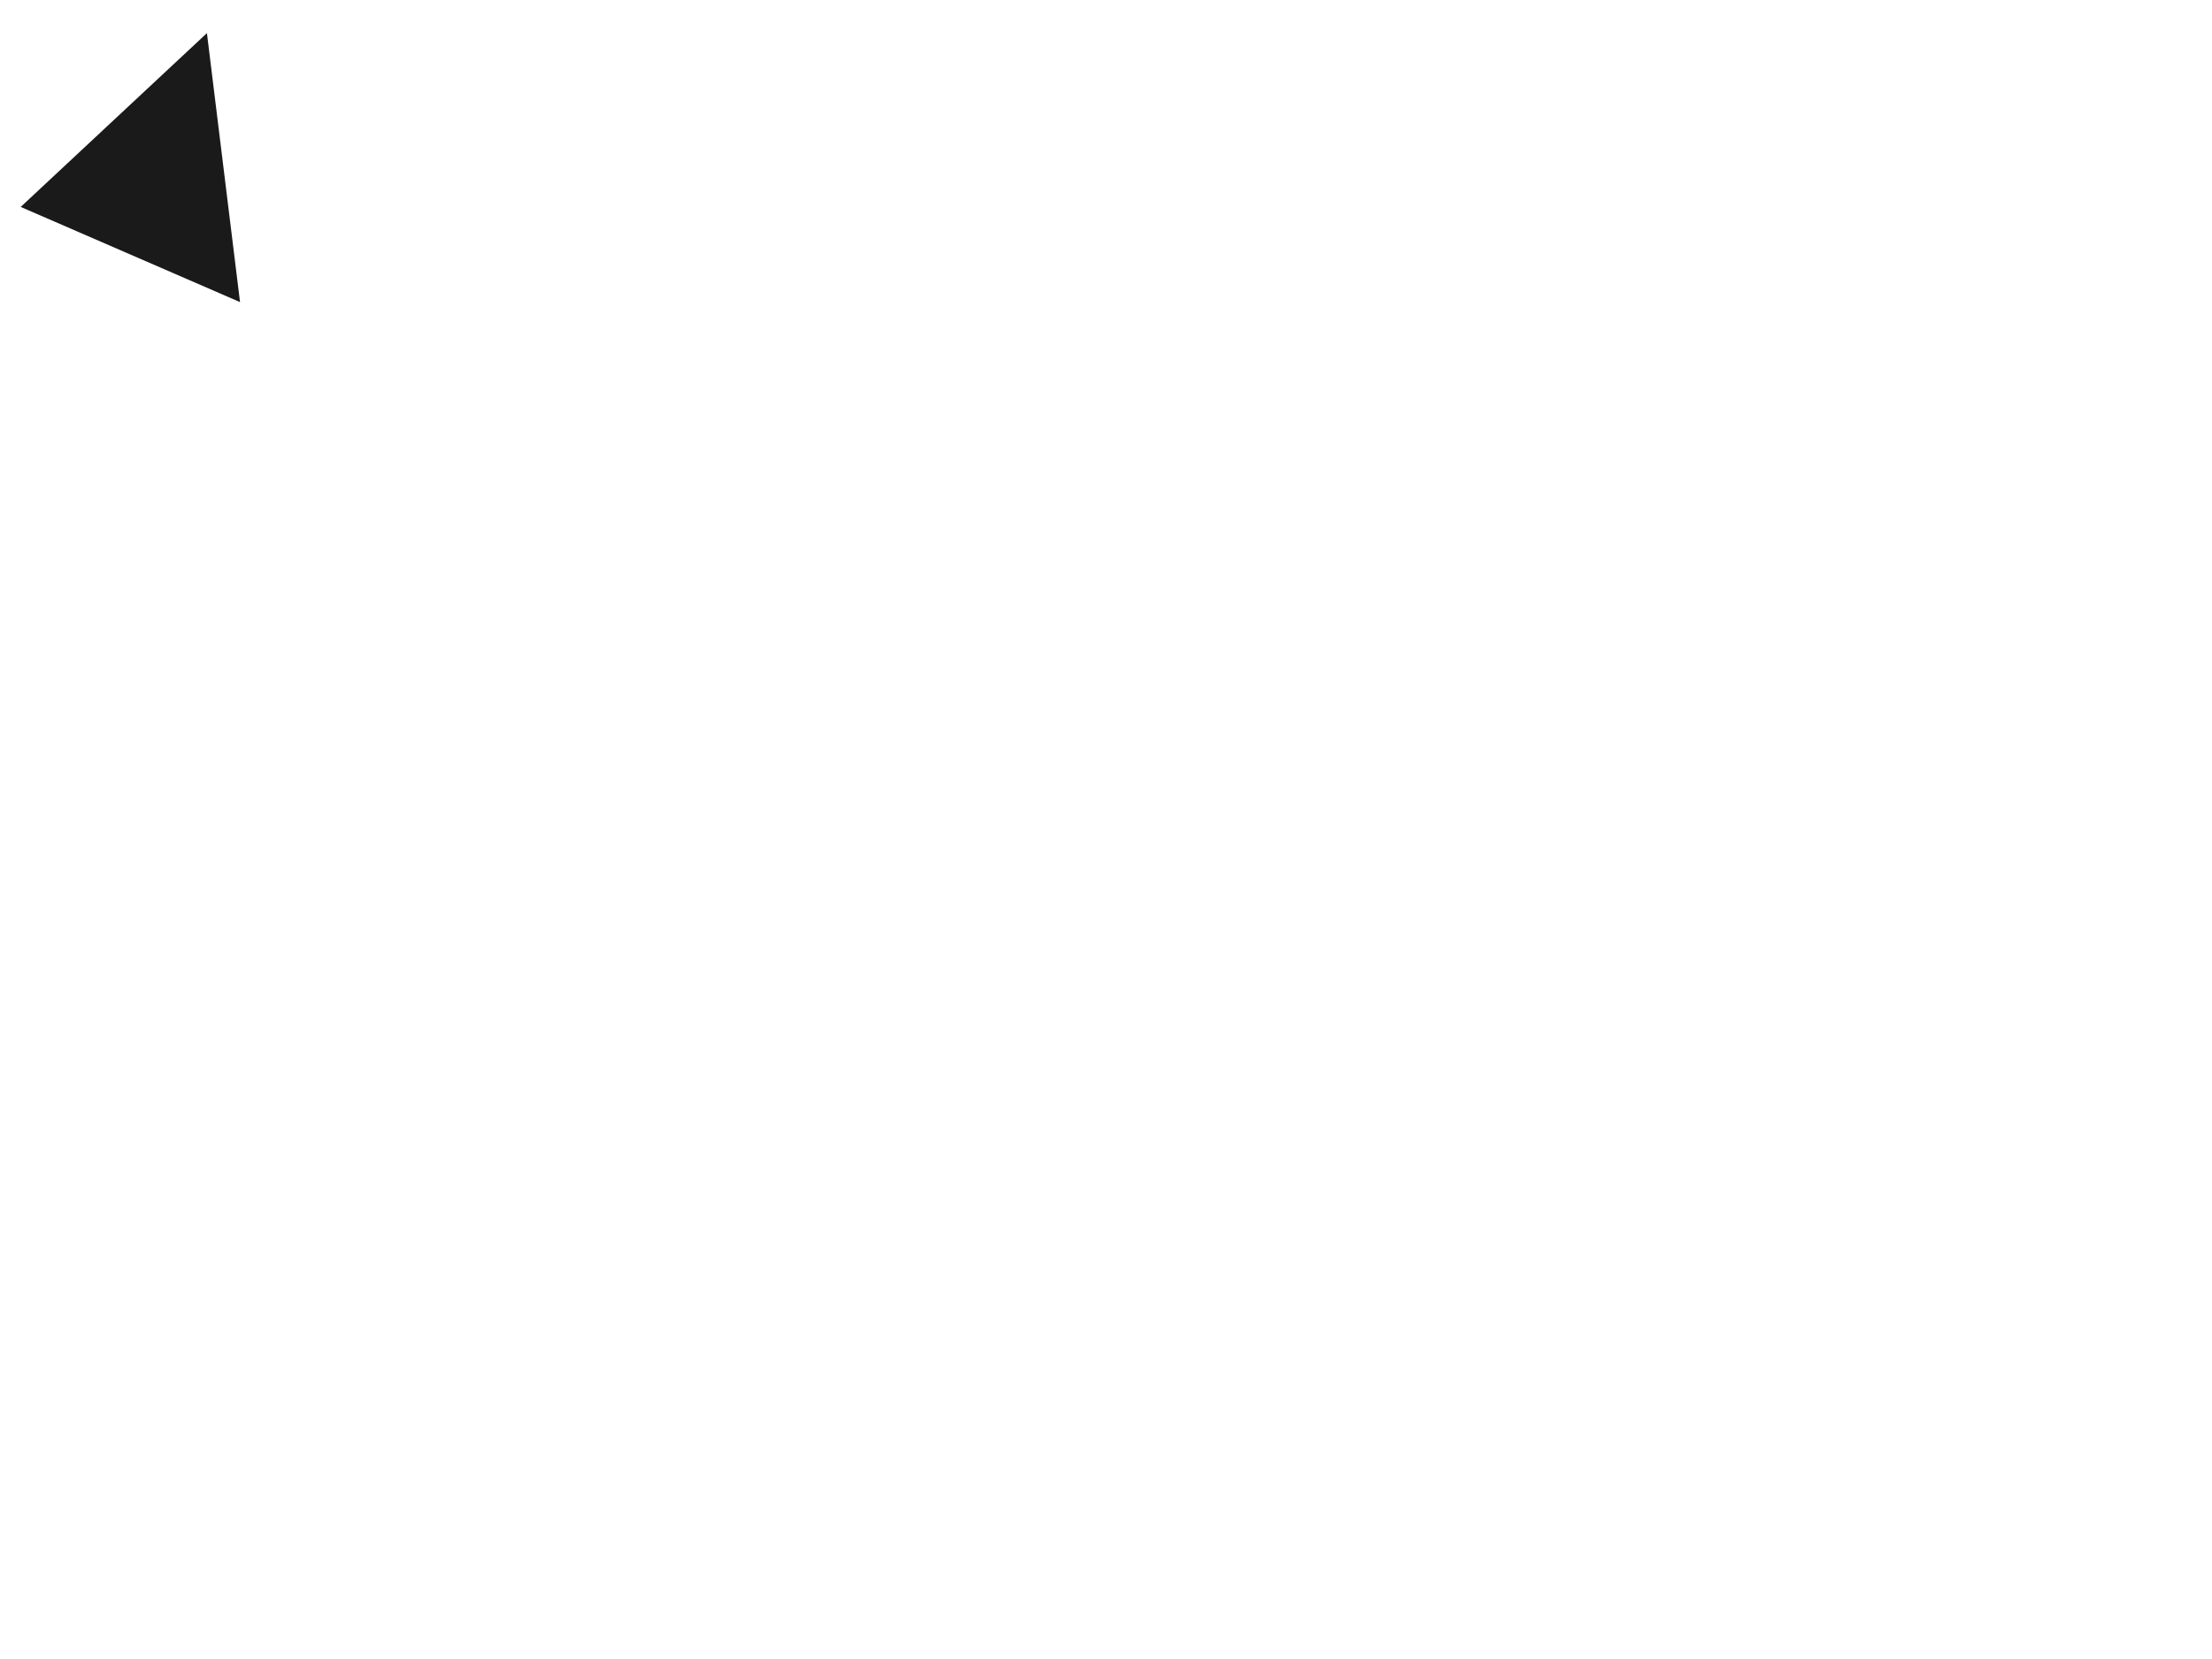
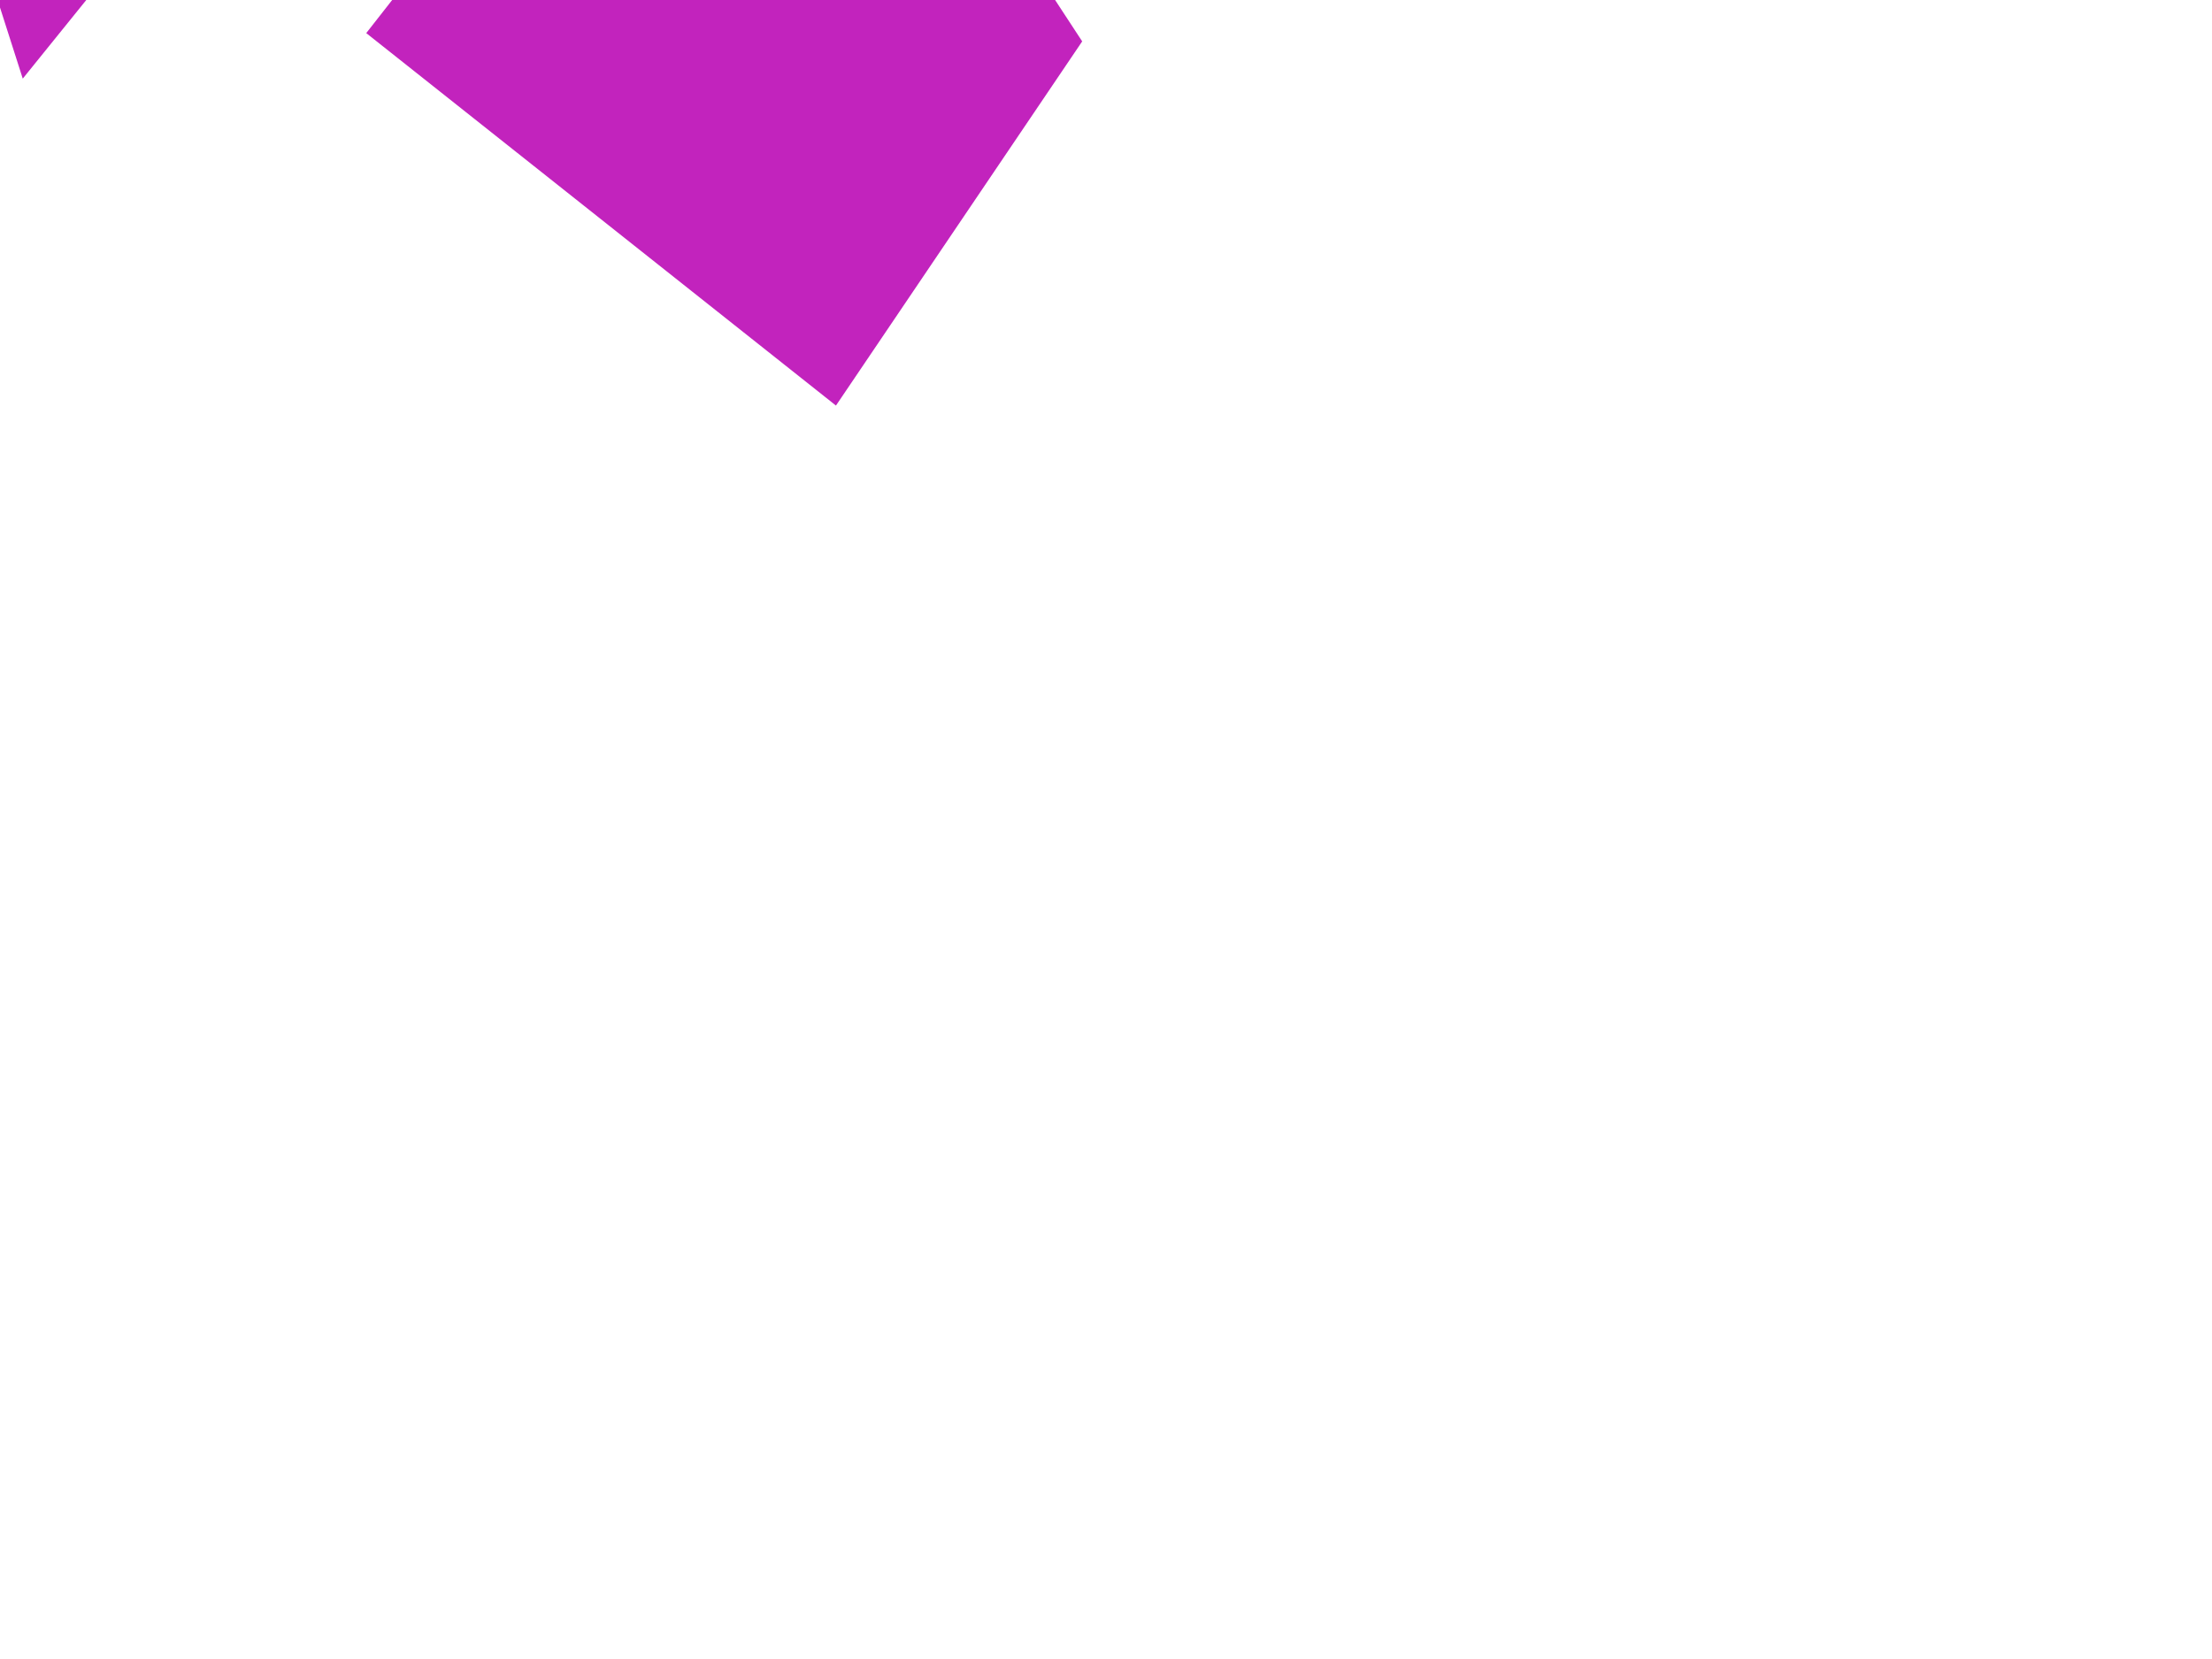
- <svg xmlns="http://www.w3.org/2000/svg" width="800mm" height="600mm" viewBox="0 0 800 600" version="1.1" id="svg1">
+ <svg xmlns="http://www.w3.org/2000/svg" width="800mm" height="600mm" viewBox="0 0 800 600" version="1.1" id="svg1" xml:space="preserve">
  <defs id="defs1" />
  <g id="layer1" transform="translate(-70.71429,-96.58537)">
-     <path style="fill:#1a1a1a;stroke:#000000;stroke-width:0;paint-order:fill markers stroke" d="m 145.55,108.559 -67.352,62.862 79.326,34.424 z" id="path1" />
-     <path style="fill:#1a1a1a;stroke:#000000;stroke-width:0;paint-order:fill markers stroke" d="m -43.036,107.062 -62.862,17.961 61.365,74.835 z" id="path2" />
+     <path style="fill:#c223bd;stroke:#000000;stroke-width:0;paint-order:fill markers stroke" d="M 150.04,-77.033 78.198,9.028 54.999,50.187 78.946,125.023 201.676,-26.893 Z" id="path2" />
+     <path style="fill:#c223bd;stroke:#000000;stroke-width:0;paint-order:fill markers stroke" d="m 122.573,-320.398 -71.967,-38.1 -101.6,60.325 56.092,34.925 z" id="path1" />
+     <path style="fill:#c223bd;stroke:#000000;stroke-width:0;paint-order:fill markers stroke" d="m -114.129,-195.273 -68.849,42.656 38.914,85.312 58.372,29.934 24.696,-2.245 -17.212,-92.048 z" id="path4" />
+     <path style="fill:#c223bd;stroke:#000000;stroke-width:0;paint-order:fill markers stroke" d="m 31.8,-178.061 -65.107,37.418 -48.643,40.411 17.595,60.821 77.446,-14.423 52.759,-81.571 -22.076,-41.16 z" id="path5" />
+     <path style="fill:#c223bd;stroke:#000000;stroke-width:0;paint-order:fill markers stroke" d="m -41.913,-129.792 -48.269,0.374 14.967,35.173 z" id="path6" />
+     <path style="fill:#c223bd;stroke:#000000;stroke-width:0;paint-order:fill markers stroke" d="m 122.444,-320.681 -78.317,35.983 66.675,94.192 44.45,-46.567 z" id="path3" />
+     <path style="fill:#c223bd;stroke:#000000;stroke-width:0;paint-order:fill markers stroke" d="m -197.945,-49.344 -52.385,-27.689 -85.312,59.12 -65.855,47.895 33.676,153.413 140.691,-166.135 z" id="path7" />
+     <path style="fill:#c223bd;stroke:#000000;stroke-width:0;paint-order:fill markers stroke" d="m 469.587,-276.095 -104.021,-75.584 -113.75,48.643 55.378,33.676 151.916,33.676 z" id="path8" />
+     <path style="fill:#c223bd;stroke:#000000;stroke-width:0;paint-order:fill markers stroke" d="m 299.711,-281.334 -6.735,115.247 100.28,-30.683 62.113,-49.391 z" id="path9" />
+     <path style="fill:#c223bd;stroke:#000000;stroke-width:0;paint-order:fill markers stroke" d="m 327.4,-50.092 -124.227,158.651 169.876,134.704 89.054,-131.71 -80.822,-123.479 z" id="path11" />
+     <path style="fill:#c223bd;stroke:#000000;stroke-width:0;paint-order:fill markers stroke" d="m 351.347,-71.046 -23.199,26.192 65.107,83.067 z" id="path12" />
+     <path style="fill:#c223bd;stroke:#000000;stroke-width:0;paint-order:fill markers stroke" d="m 223.114,-400.831 -65.617,-20.108 68.792,98.425 z" id="path13" />
  </g>
</svg>
